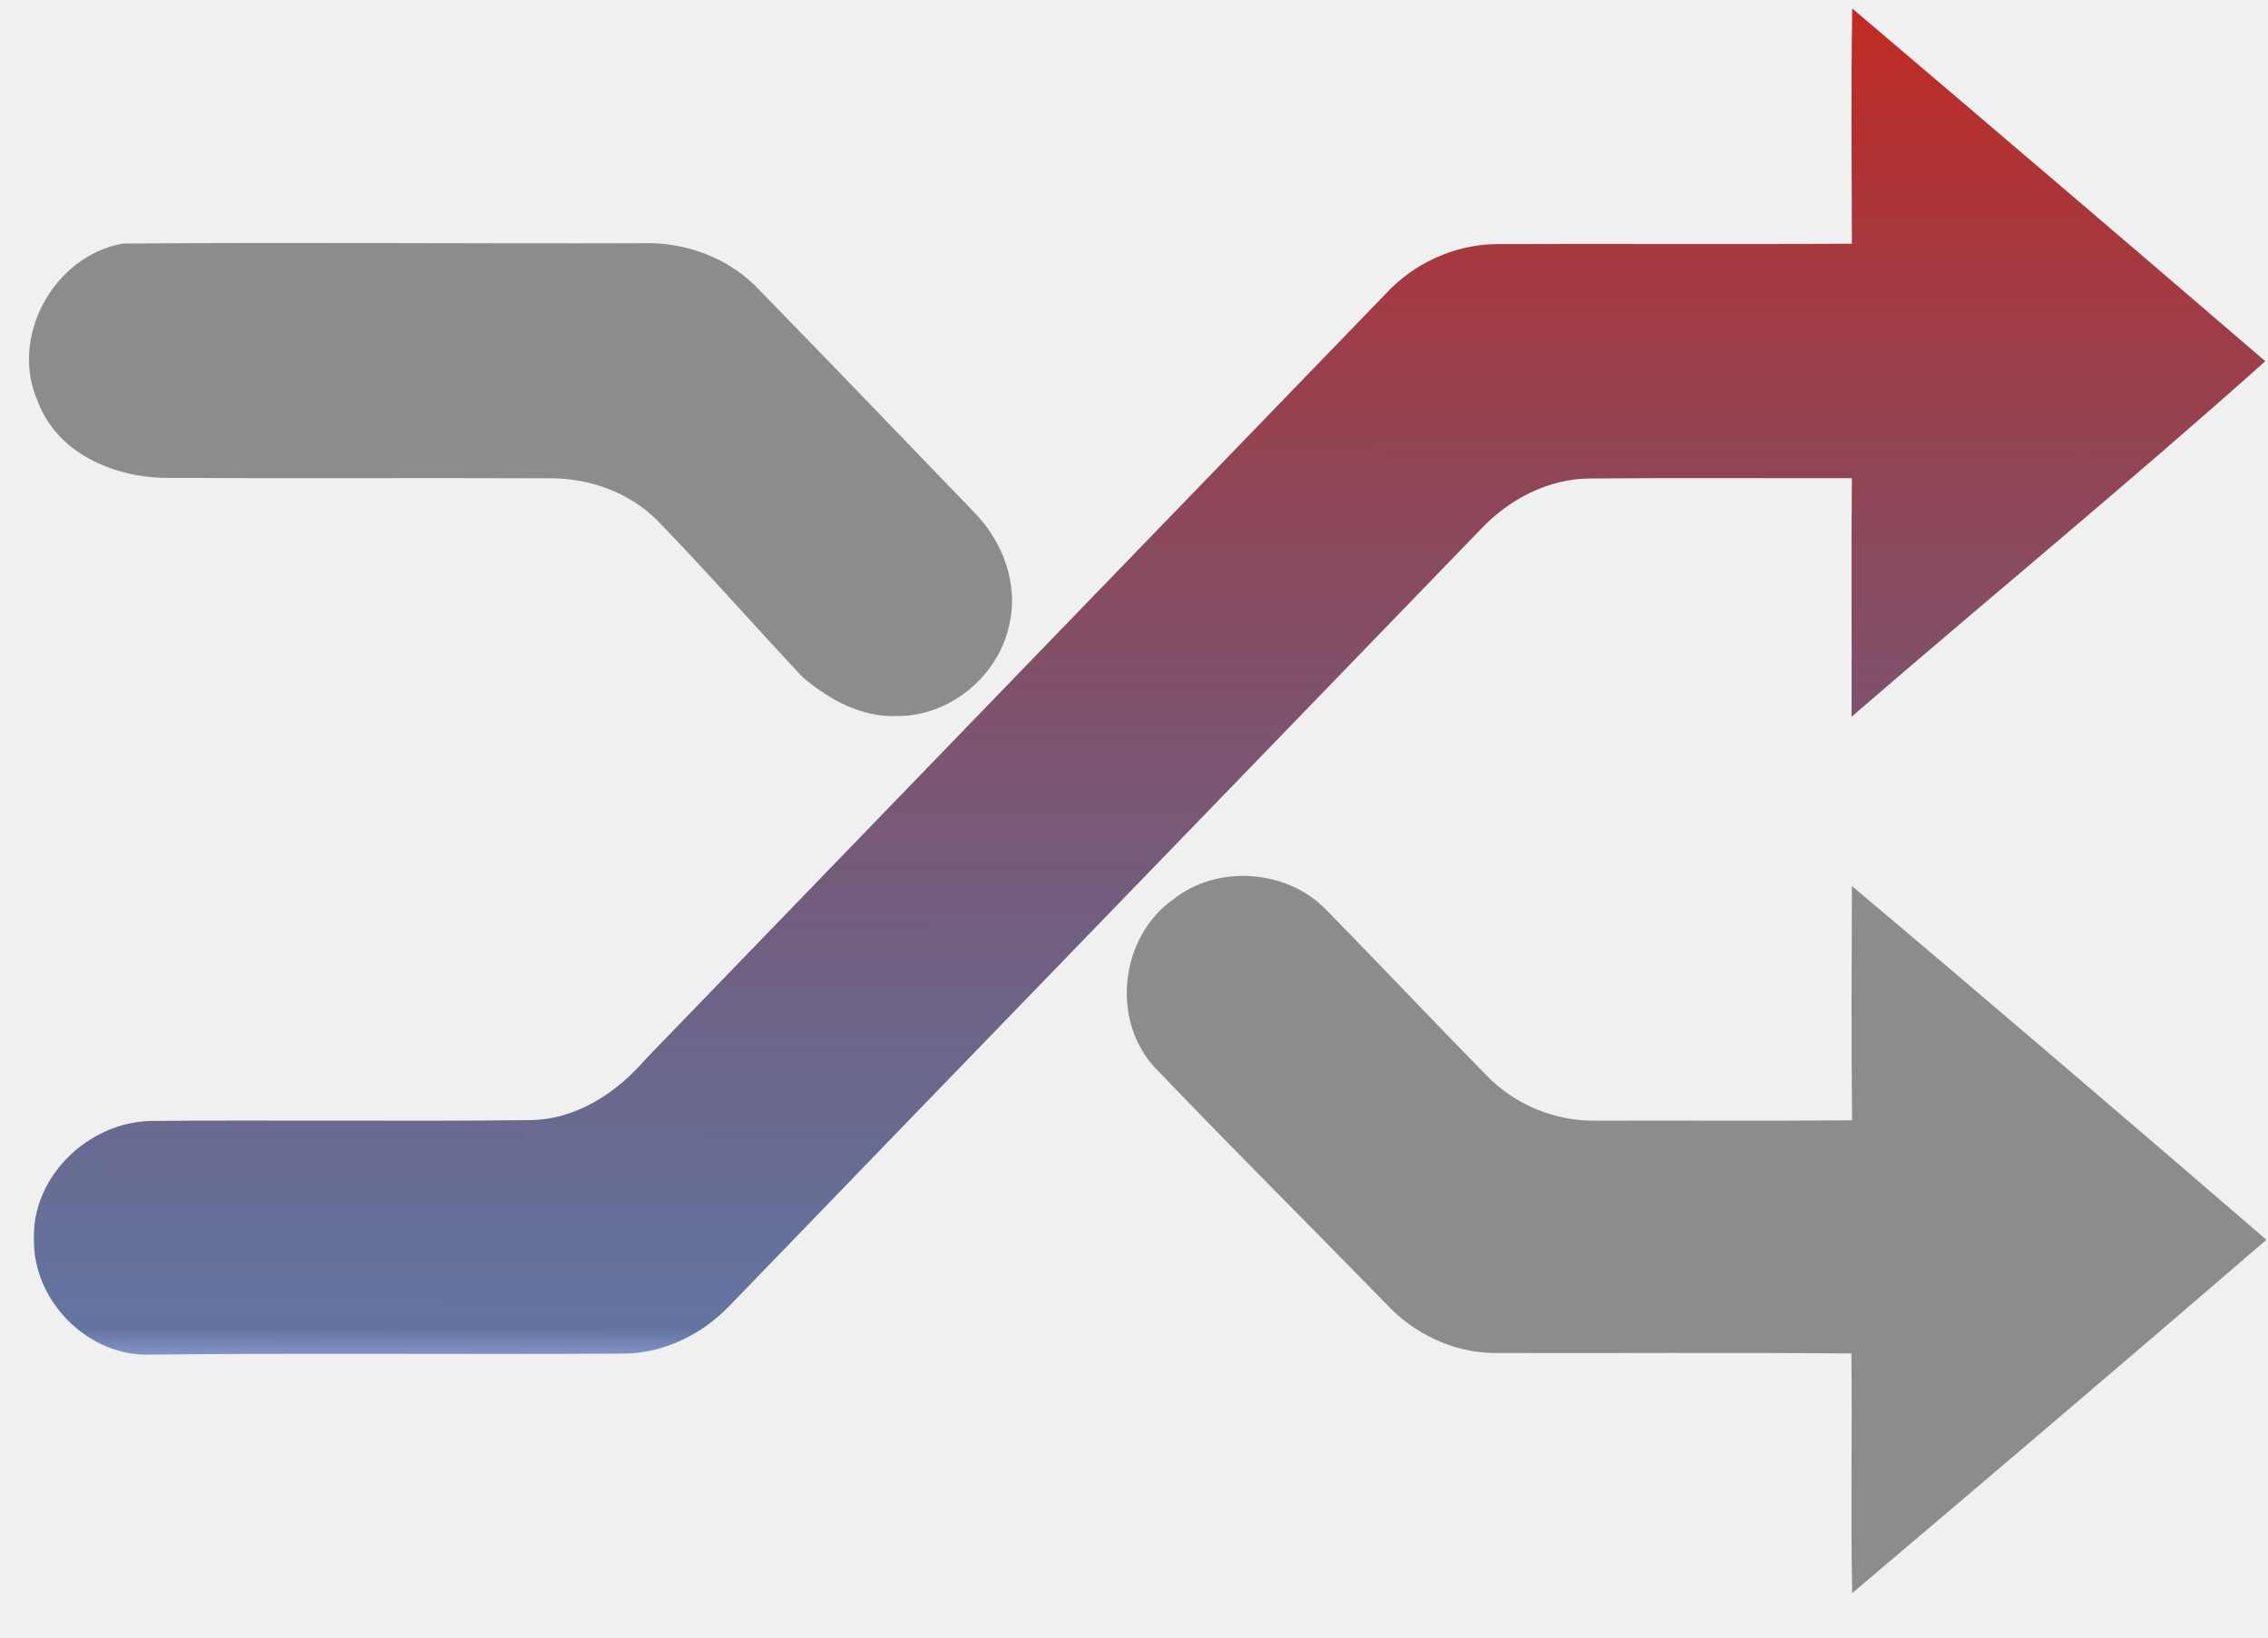
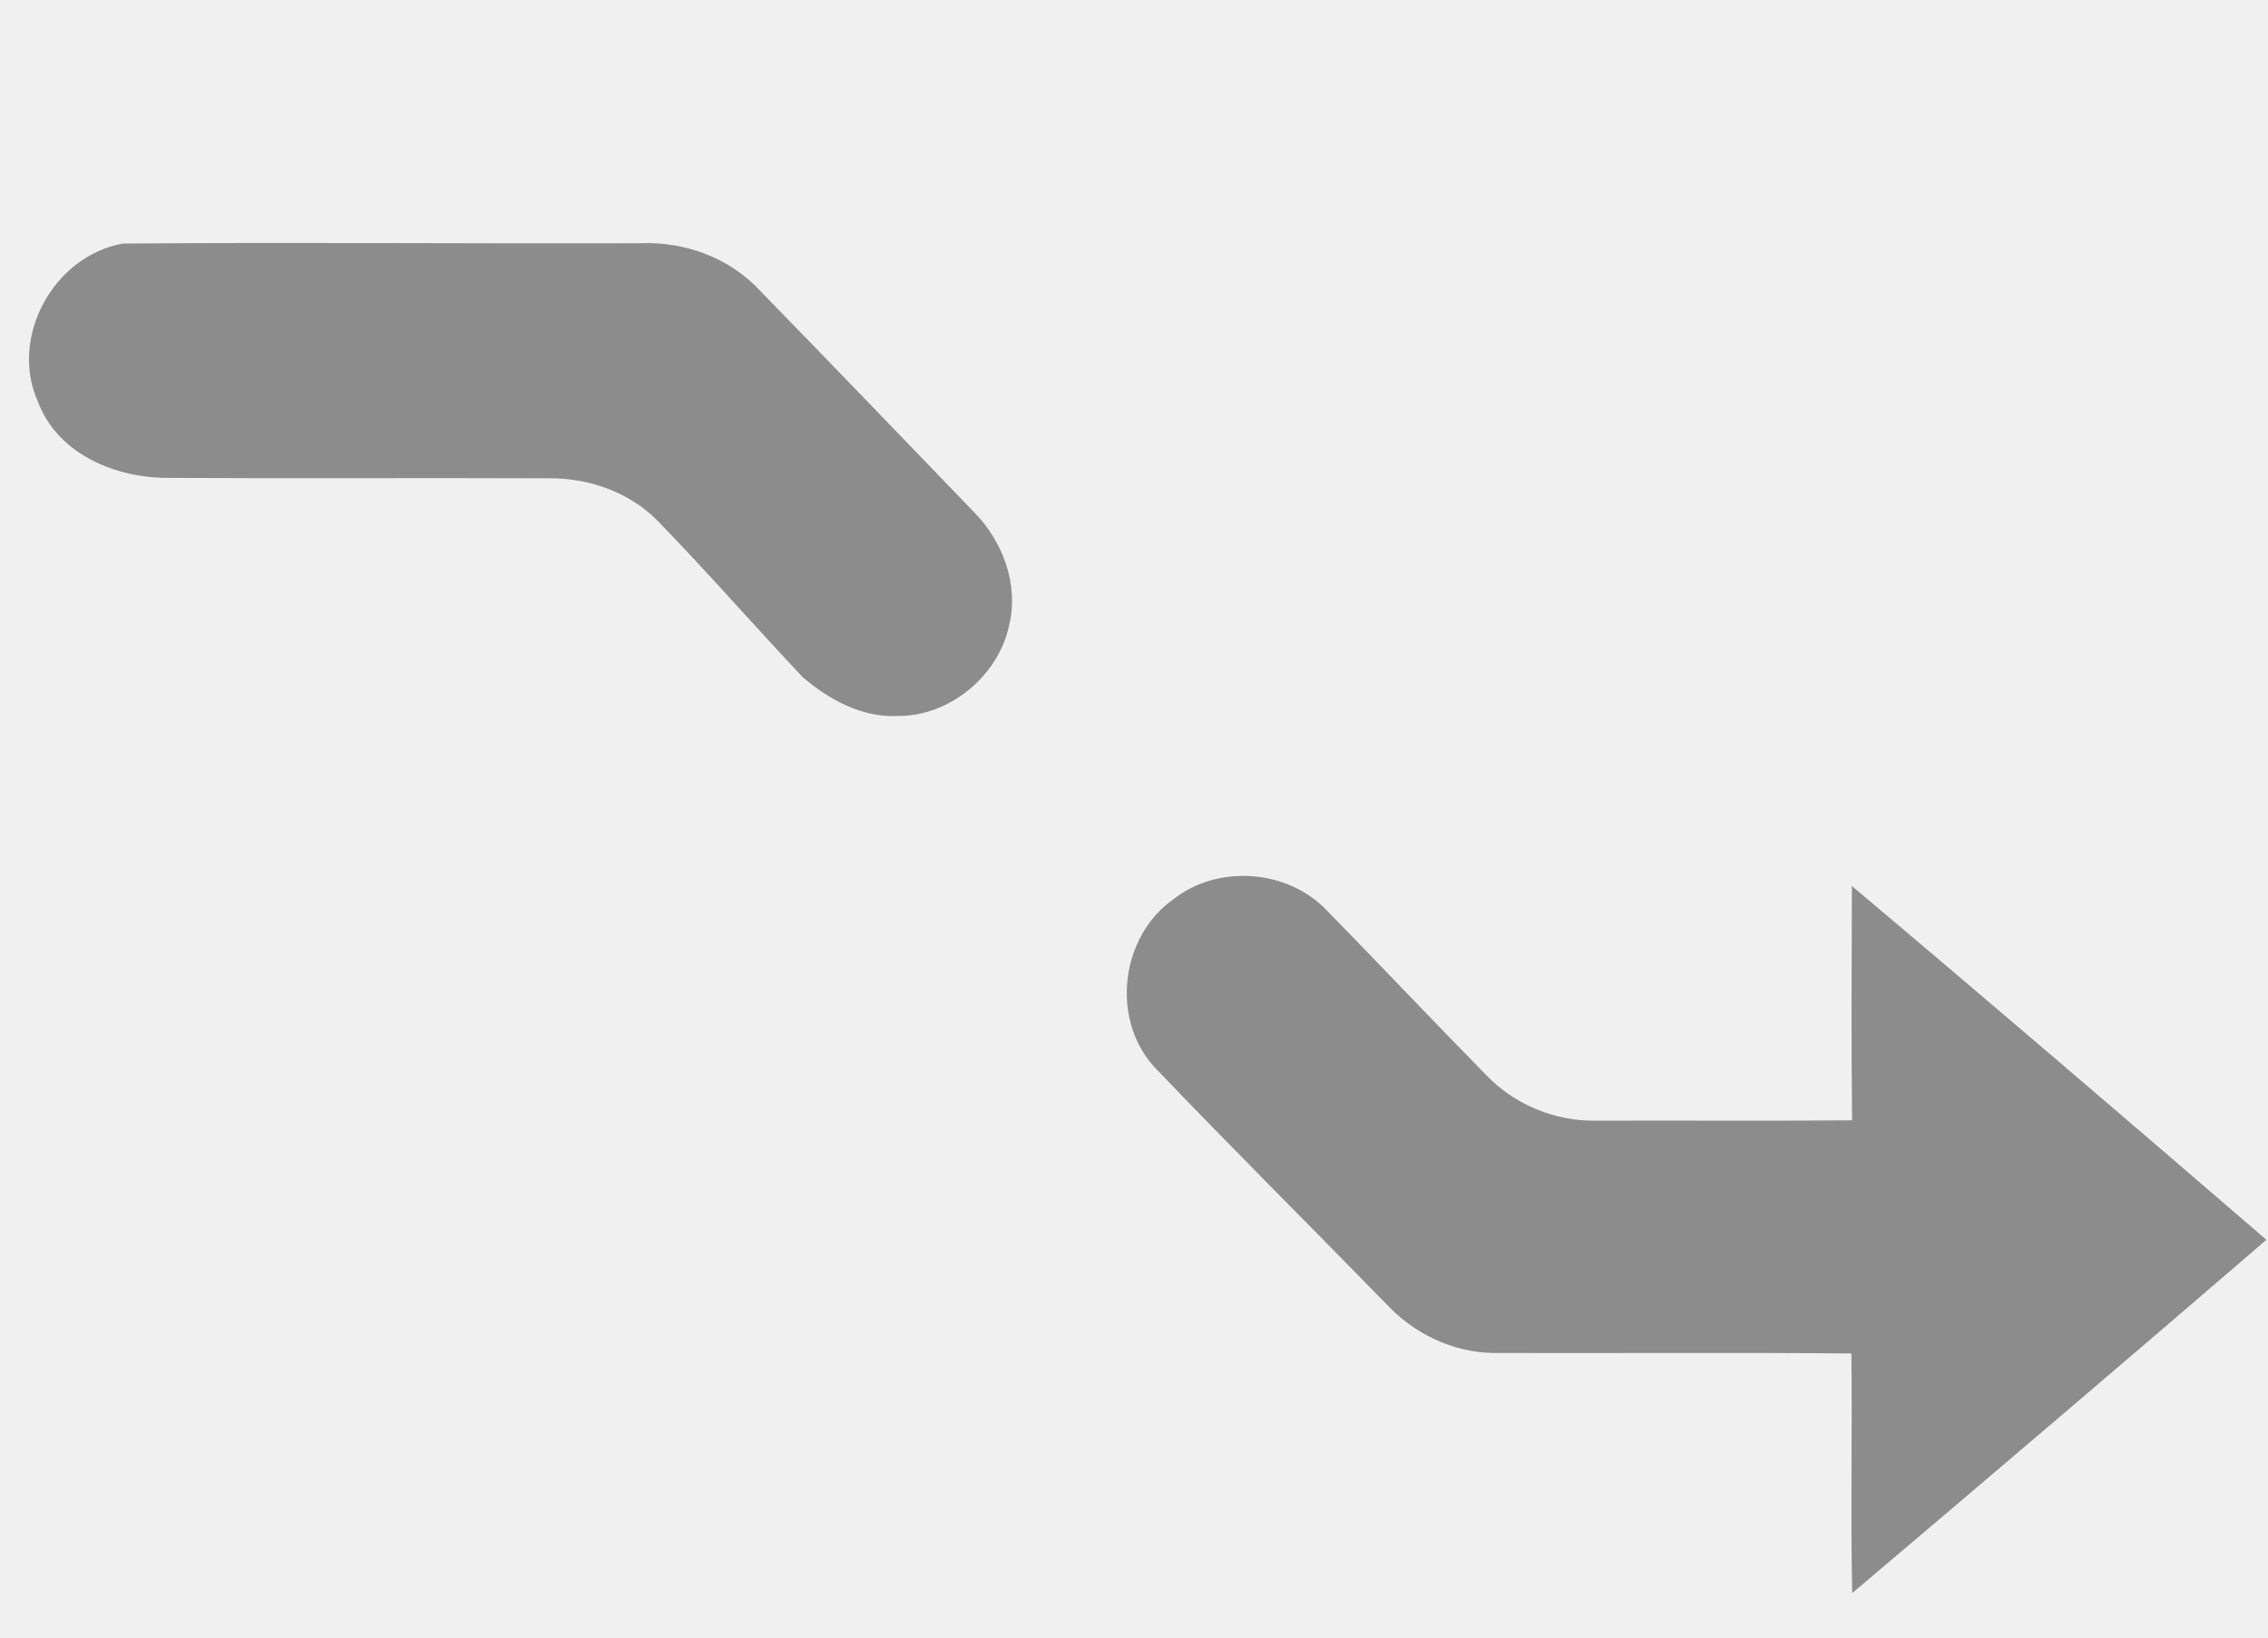
<svg xmlns="http://www.w3.org/2000/svg" width="36" height="26" viewBox="0 0 36 26" fill="none">
  <g clip-path="url(#clip0_701_27)">
-     <path d="M29.4 0.134C31.589 1.996 33.778 3.86 35.957 5.735C33.808 7.656 31.573 9.492 29.39 11.38C29.395 10.117 29.382 8.854 29.395 7.592C28.01 7.594 26.625 7.584 25.241 7.597C24.576 7.598 23.95 7.928 23.502 8.405C19.526 12.52 15.543 16.627 11.569 20.743C11.127 21.199 10.511 21.497 9.868 21.491C7.34 21.507 4.811 21.479 2.284 21.508C1.344 21.48 0.538 20.634 0.539 19.704C0.492 18.696 1.386 17.827 2.381 17.797C4.389 17.779 6.399 17.808 8.407 17.784C9.139 17.779 9.784 17.355 10.246 16.818C14.161 12.765 18.081 8.715 21.998 4.662C22.438 4.185 23.071 3.891 23.724 3.876C25.614 3.868 27.505 3.883 29.395 3.869C29.391 2.624 29.381 1.379 29.4 0.134Z" fill="url(#paint0_linear_701_27)" />
+     <path d="M29.4 0.134C31.589 1.996 33.778 3.86 35.957 5.735C33.808 7.656 31.573 9.492 29.39 11.38C29.395 10.117 29.382 8.854 29.395 7.592C28.01 7.594 26.625 7.584 25.241 7.597C24.576 7.598 23.95 7.928 23.502 8.405C19.526 12.52 15.543 16.627 11.569 20.743C11.127 21.199 10.511 21.497 9.868 21.491C7.34 21.507 4.811 21.479 2.284 21.508C1.344 21.48 0.538 20.634 0.539 19.704C0.492 18.696 1.386 17.827 2.381 17.797C4.389 17.779 6.399 17.808 8.407 17.784C9.139 17.779 9.784 17.355 10.246 16.818C14.161 12.765 18.081 8.715 21.998 4.662C22.438 4.185 23.071 3.891 23.724 3.876C25.614 3.868 27.505 3.883 29.395 3.869C29.391 2.624 29.381 1.379 29.4 0.134Z" ill="url(#paint0_linear_701_27)" />
    <path d="M1.949 3.867C4.682 3.845 7.424 3.87 10.161 3.862C10.867 3.831 11.585 4.094 12.065 4.617C13.203 5.781 14.328 6.959 15.459 8.129C15.922 8.6 16.177 9.286 16.016 9.939C15.84 10.739 15.07 11.376 14.24 11.368C13.677 11.393 13.158 11.107 12.743 10.753C11.968 9.931 11.225 9.078 10.437 8.267C9.986 7.81 9.337 7.585 8.7 7.594C6.66 7.585 4.62 7.599 2.581 7.587C1.769 7.562 0.903 7.181 0.603 6.38C0.142 5.36 0.848 4.064 1.949 3.867Z" fill="#8C8C8C" />
    <path d="M18.622 14.28C19.327 13.72 20.432 13.801 21.054 14.448C21.905 15.316 22.739 16.203 23.592 17.07C24.035 17.534 24.674 17.8 25.317 17.793C26.677 17.788 28.037 17.799 29.398 17.787C29.384 16.547 29.392 15.307 29.395 14.067C31.601 15.925 33.79 17.802 35.975 19.684C33.793 21.565 31.598 23.432 29.4 25.294C29.373 24.026 29.403 22.757 29.387 21.489C27.494 21.471 25.601 21.487 23.709 21.481C23.056 21.475 22.428 21.166 21.992 20.69C20.772 19.439 19.533 18.207 18.327 16.945C17.628 16.186 17.783 14.873 18.622 14.28Z" fill="#8C8C8C" />
  </g>
  <defs>
    <linearGradient id="paint0_linear_701_27" x1="18.247" y1="0.134" x2="18.218" y2="22.637" gradientUnits="userSpaceOnUse">
      <stop stop-color="#C12A23" />
      <stop offset="0.933" stop-color="#102D71" stop-opacity="0.63" />
      <stop offset="1" stop-color="#001AFF" stop-opacity="0.026" />
      <stop offset="1" stop-color="#0A3068" stop-opacity="0.66" />
    </linearGradient>
    <clipPath id="clip0_701_27">
      <rect x="0.436" y="0.065" width="35.565" height="25.29" rx="5" fill="white" />
    </clipPath>
  </defs>
</svg>
